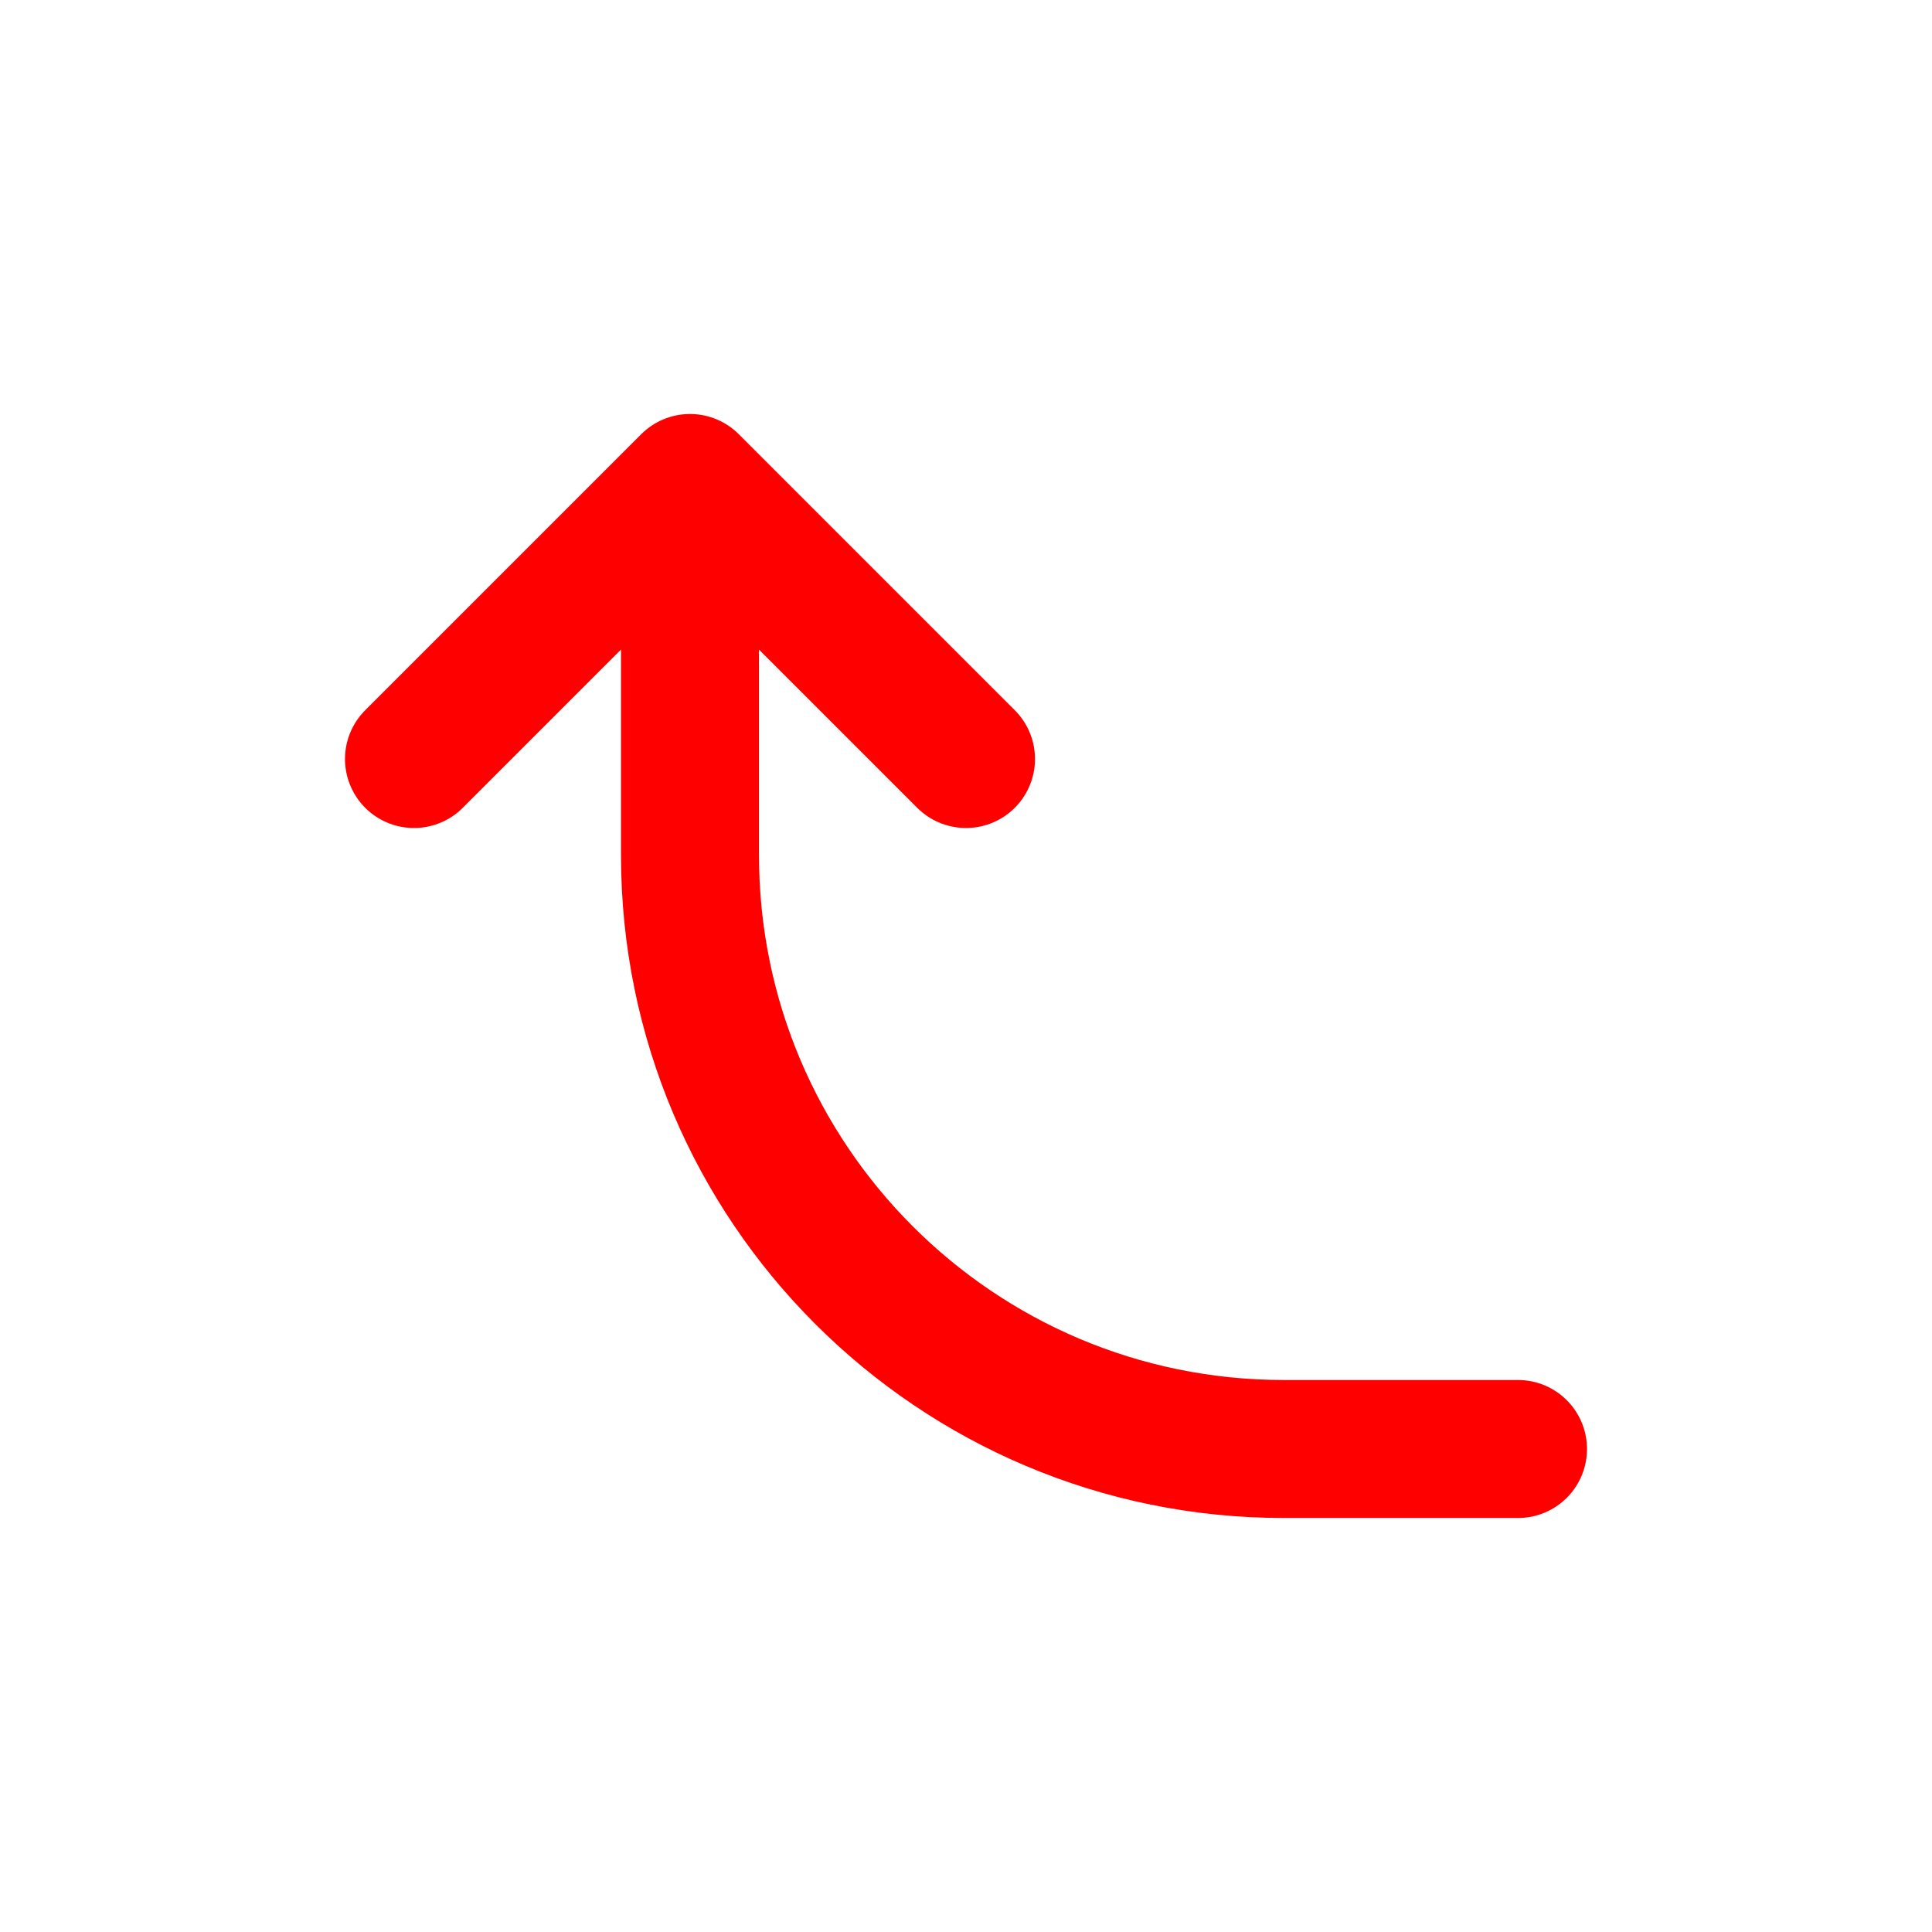
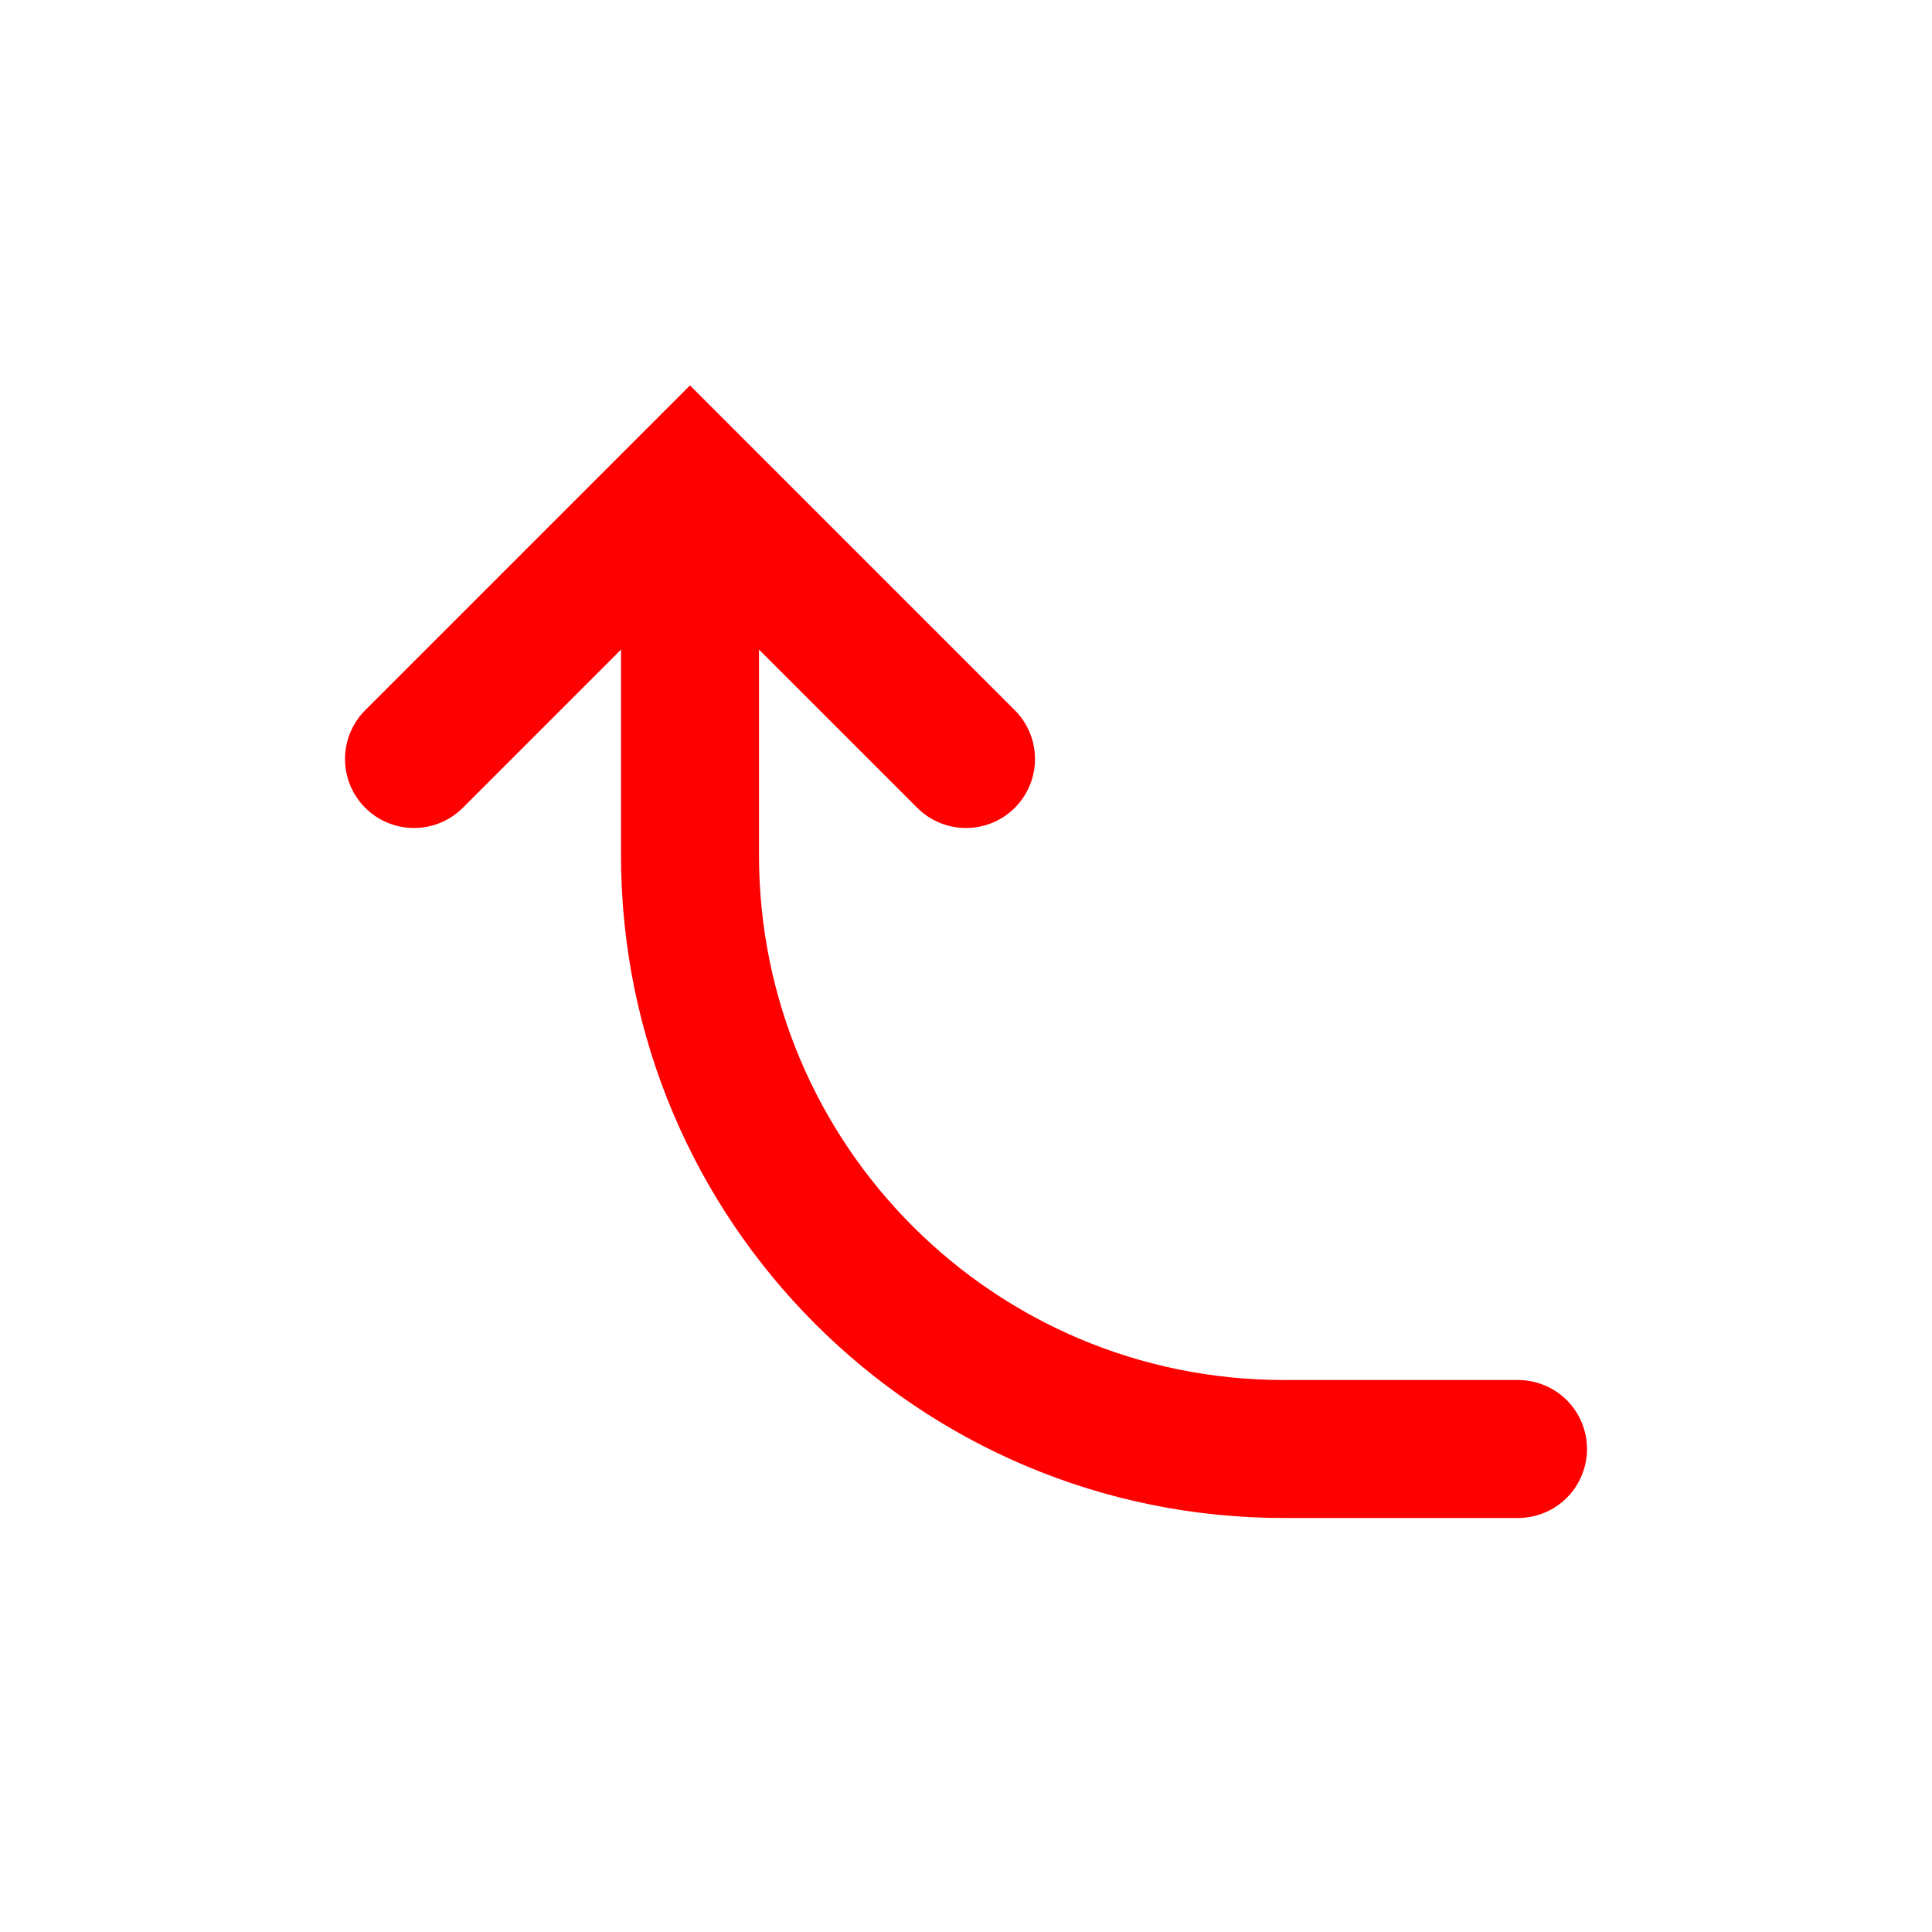
<svg xmlns="http://www.w3.org/2000/svg" width="16" height="16" fill="none" viewBox="0 0 14 14">
-   <path stroke="red" stroke-linecap="round" d="M5 3.5v2.697A4.303 4.303 0 0 0 9.303 10.5H11m-6-7-2 2m2-2 2 2" />
+   <path stroke="red" stroke-linecap="round" d="M5 3.5v2.697A4.303 4.303 0 0 0 9.303 10.5H11m-4-5-2-2-2 2" />
</svg>
